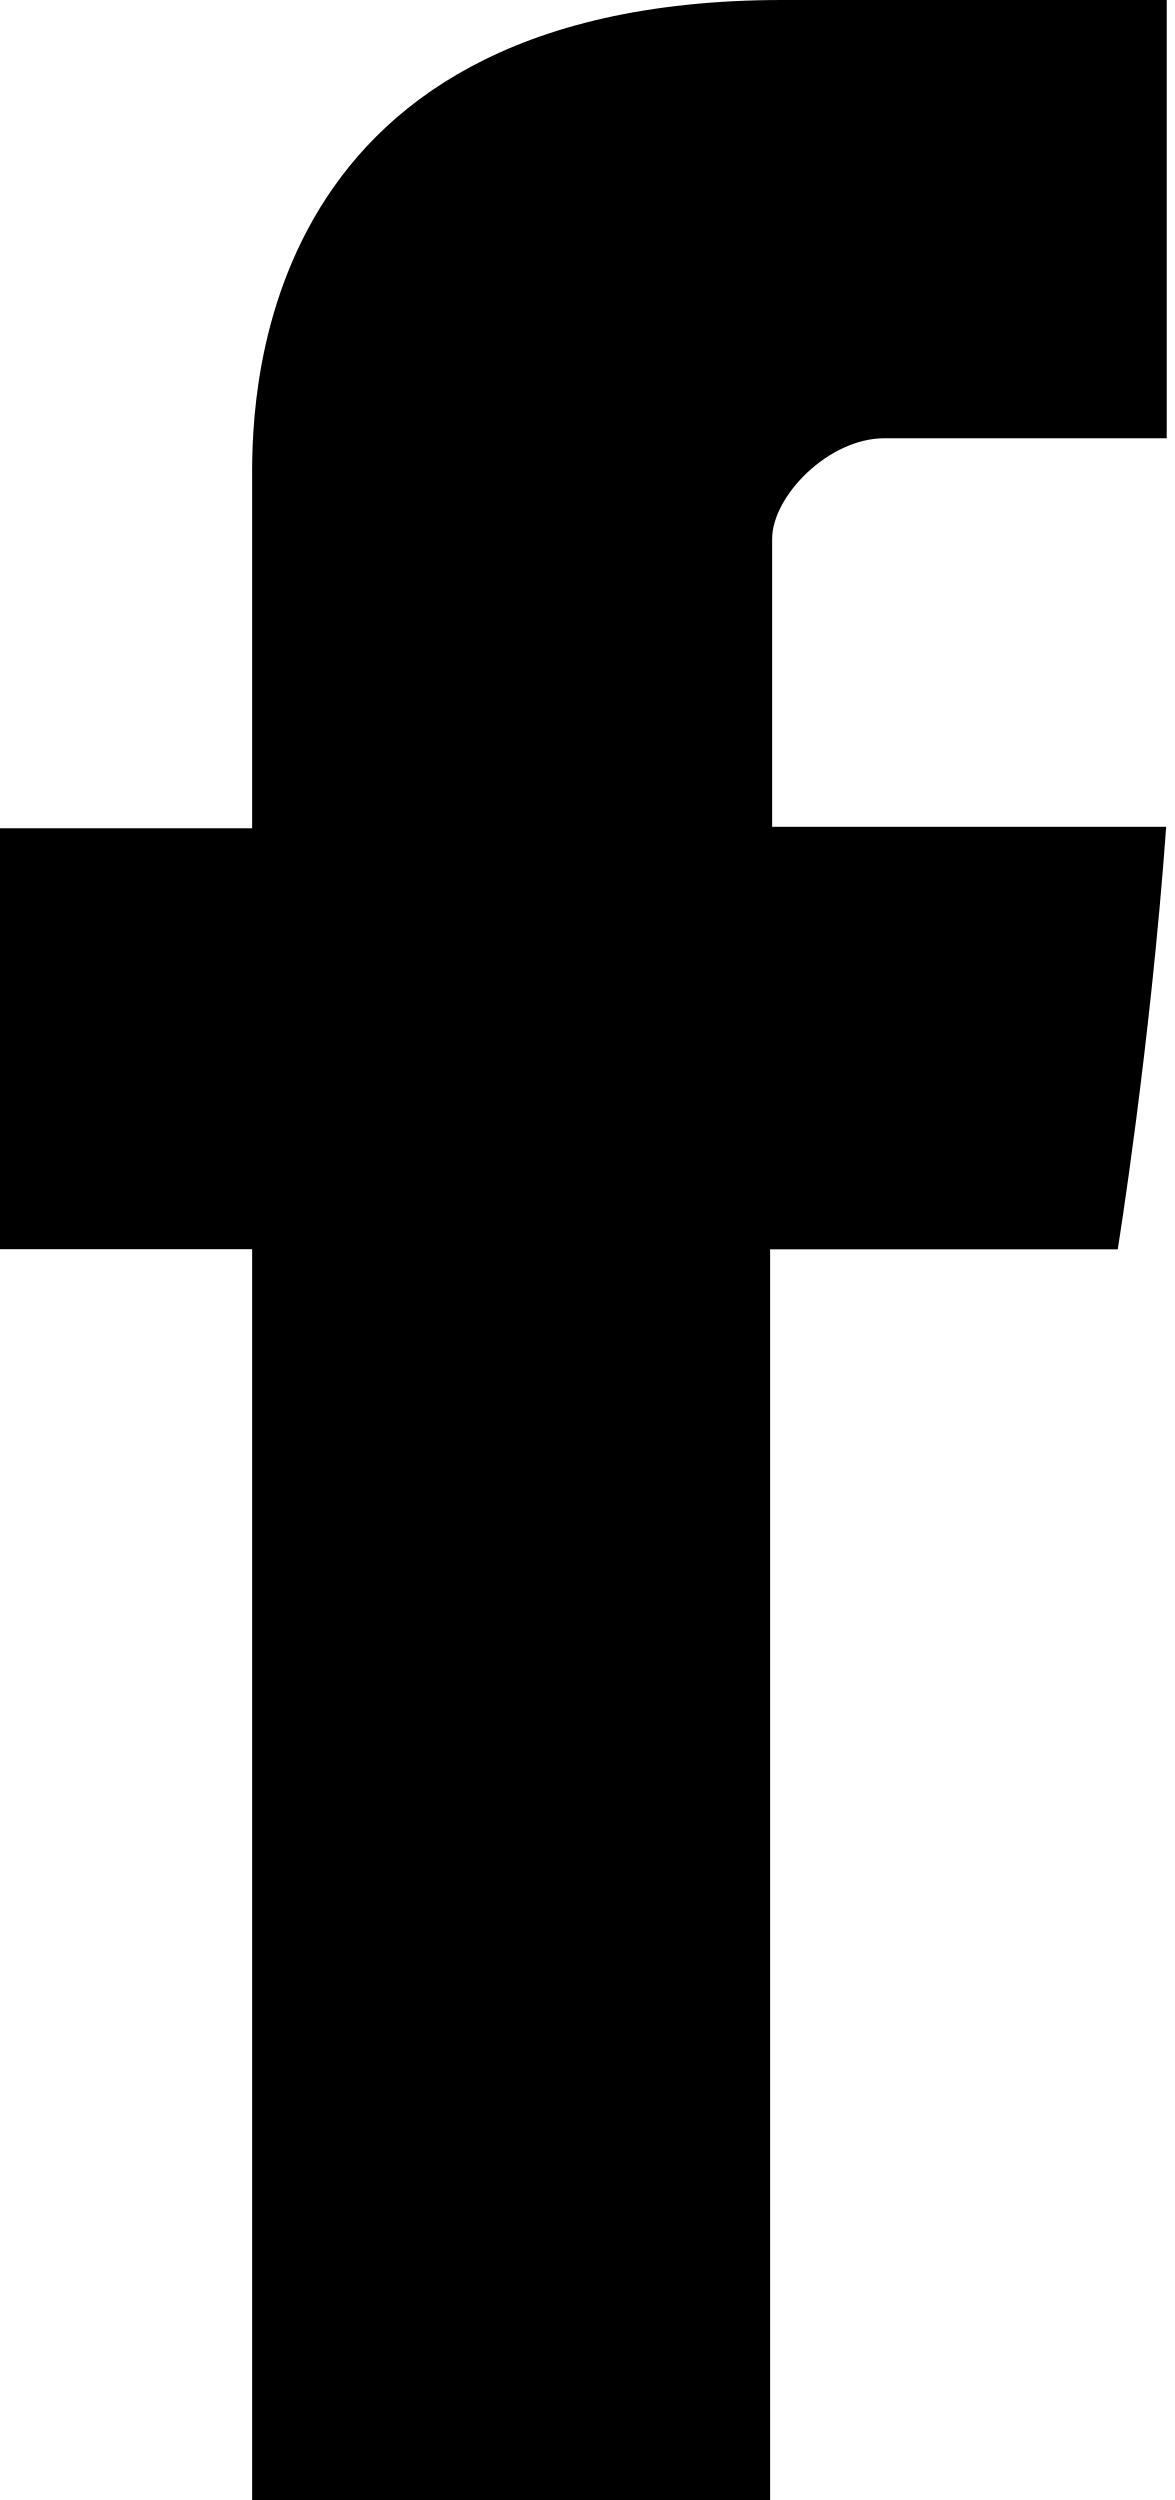
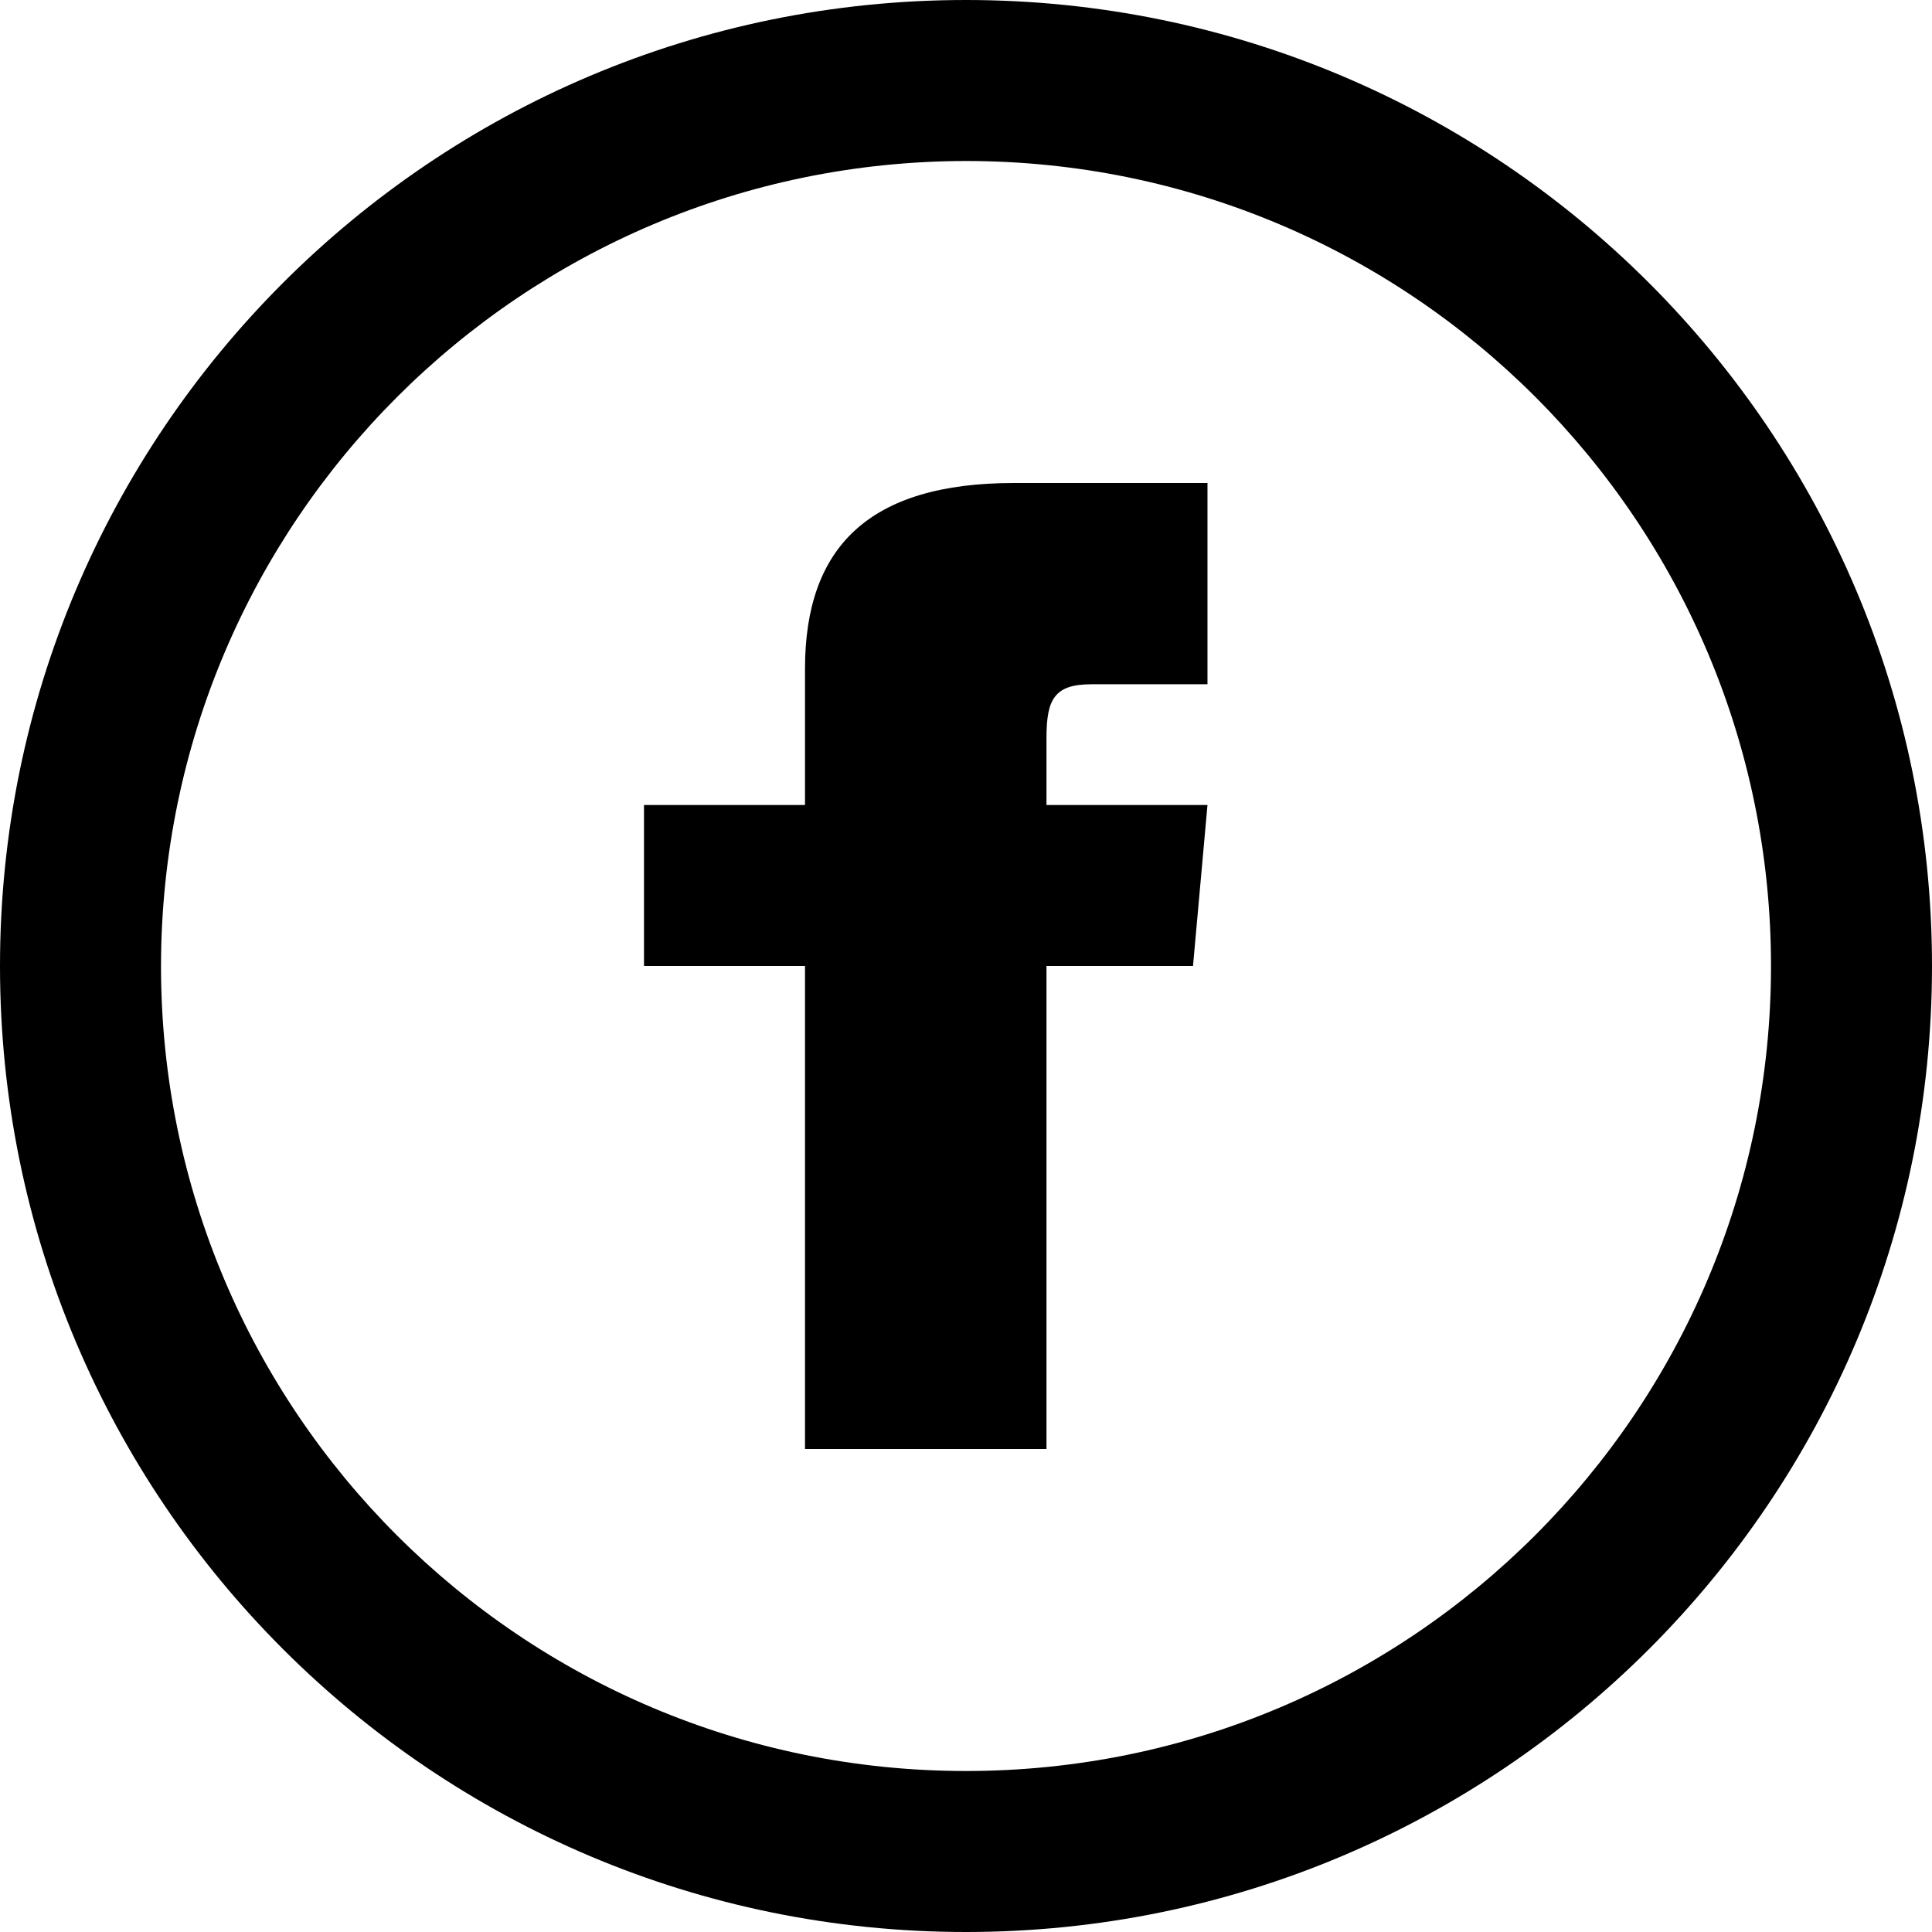
- <svg xmlns="http://www.w3.org/2000/svg" width="100%" height="100%" viewBox="0 0 148 315" version="1.1" xml:space="preserve" style="fill-rule:evenodd;clip-rule:evenodd;stroke-linejoin:round;stroke-miterlimit:1.414;">
-   <path d="M31.77,315L97.035,315L97.035,157.414L140.836,157.414C140.836,157.414 144.938,131.984 146.938,104.18L97.289,104.18L97.289,67.914C97.289,62.496 104.399,55.219 111.445,55.219L147.008,55.219L147.008,0L98.641,0C30.164,0 31.77,53.082 31.77,61.008L31.77,104.363L0,104.363L0,157.395L31.77,157.395L31.77,315Z" style="fill-rule:nonzero;" />
+ <svg xmlns="http://www.w3.org/2000/svg" viewBox="0 0 46.452 46.452">
+   <defs>
+     <style />
+   </defs>
+   <path class="a" d="M23.226,3.871A19.355,19.355,0,1,1,3.871,23.226,19.377,19.377,0,0,1,23.226,3.871Zm0-3.871A23.226,23.226,0,1,0,46.452,23.226,23.227,23.227,0,0,0,23.226,0ZM19.355,19.355H15.484v3.871h3.871V34.839h5.806V23.226h3.523l.348-3.871H25.161V17.743c0-.925.186-1.291,1.08-1.291h2.791V11.613H24.38c-3.48,0-5.025,1.533-5.025,4.467v3.275Z" />
</svg>
